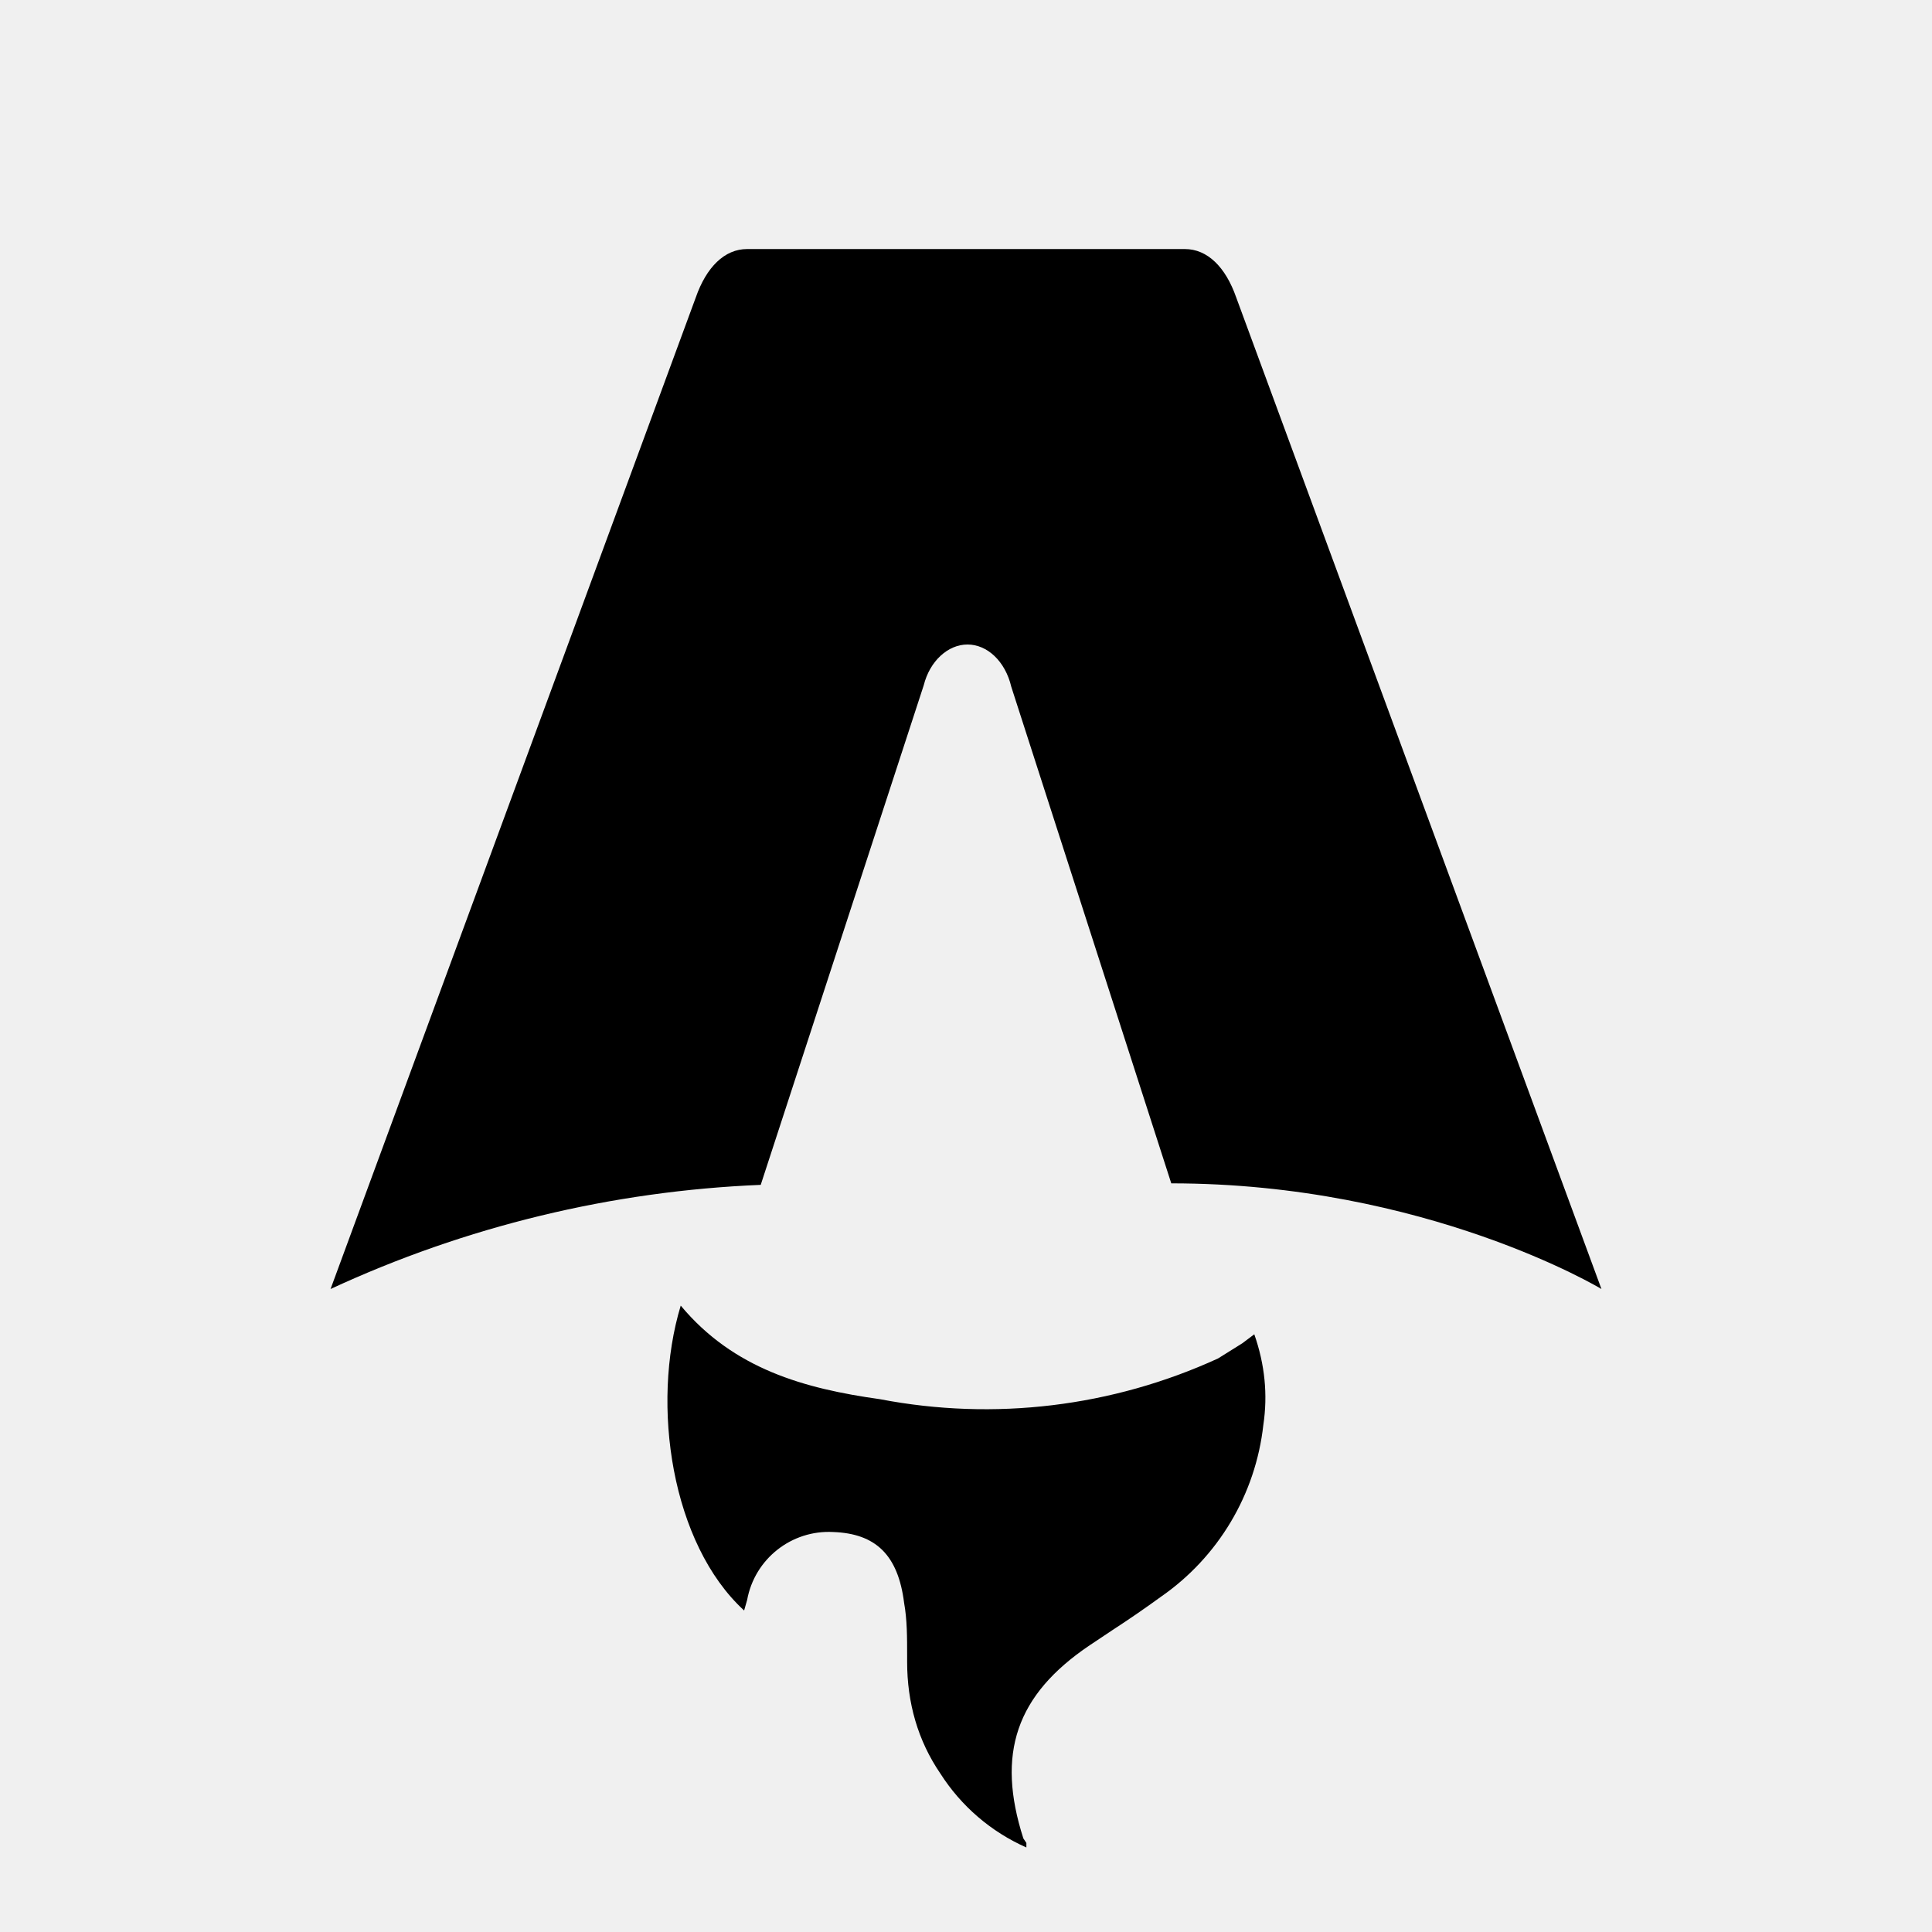
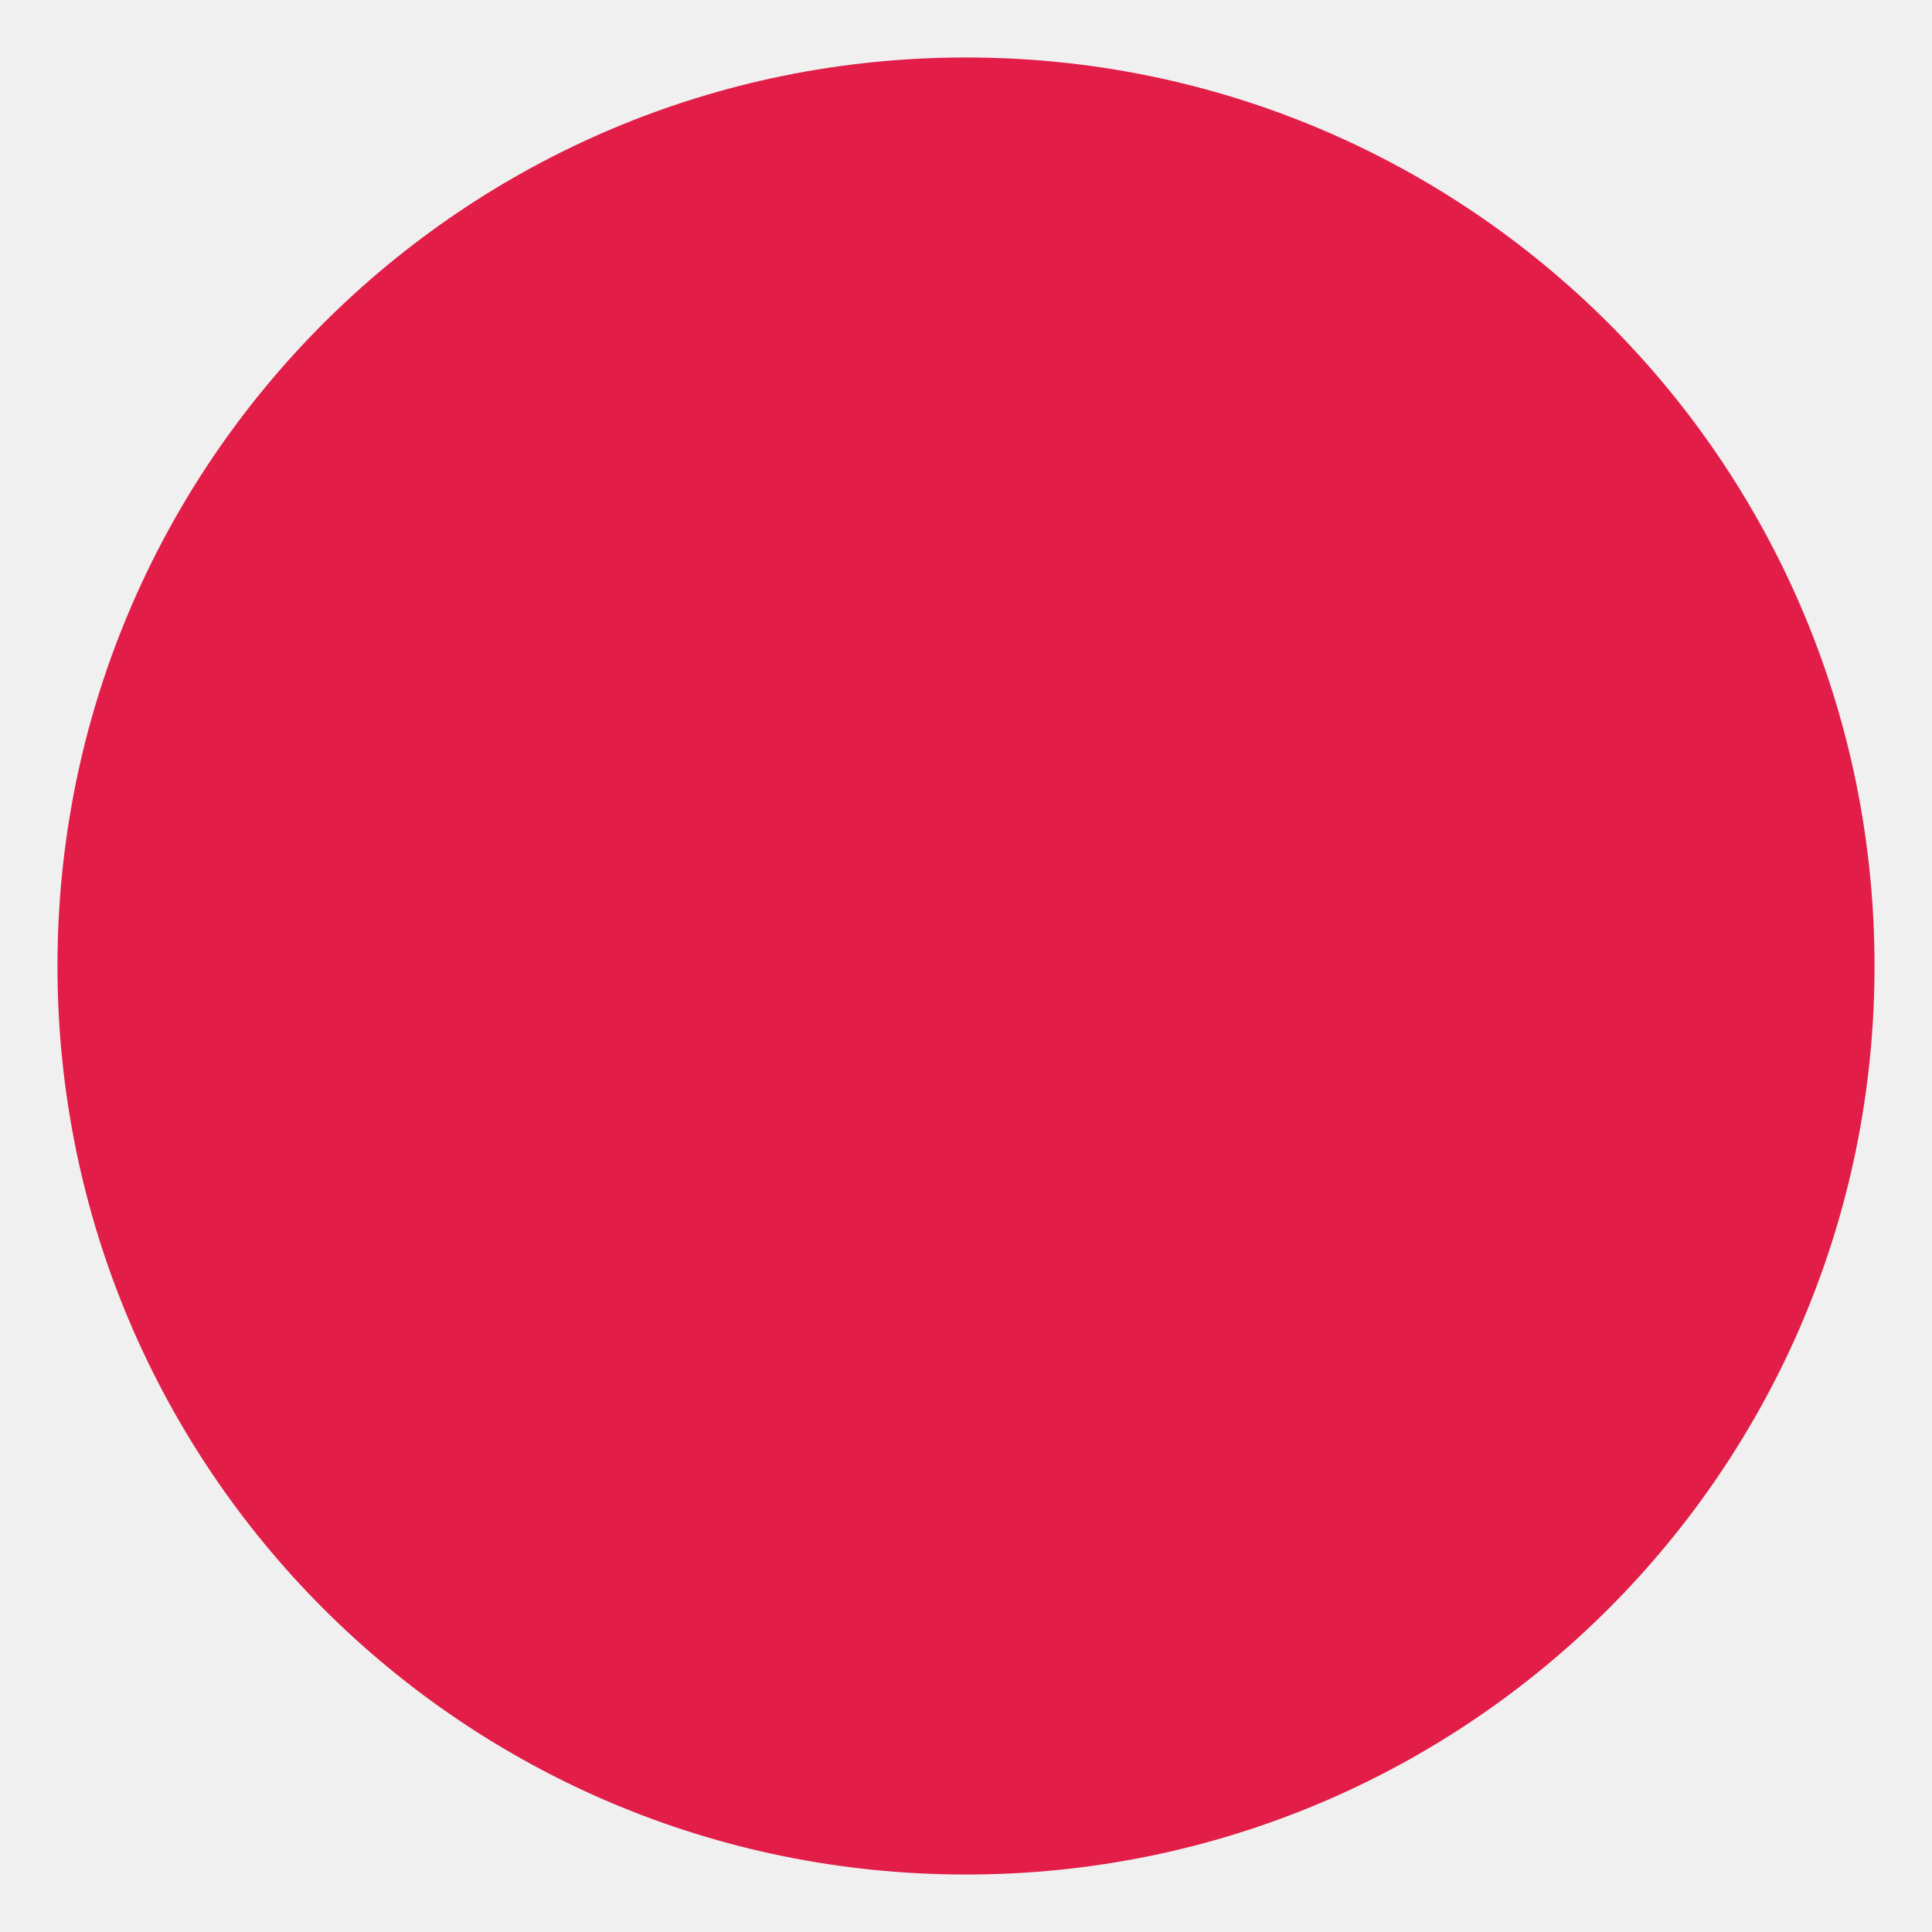
- <svg xmlns="http://www.w3.org/2000/svg" fill="none" viewBox="0 0 128 128">
-   <path d="M50.4 78.5a75.1 75.1 0 0 0-28.5 6.9l24.2-65.7c.7-2 1.9-3.2 3.4-3.2h29c1.5 0 2.7 1.2 3.4 3.2l24.2 65.7s-11.6-7-28.5-7L67 45.5c-.4-1.7-1.6-2.8-2.9-2.8-1.3 0-2.5 1.1-2.9 2.7L50.4 78.5Zm-1.1 28.2Zm-4.2-20.2c-2 6.6-.6 15.8 4.2 20.2a17.5 17.5 0 0 1 .2-.7 5.5 5.5 0 0 1 5.7-4.5c2.8.1 4.3 1.5 4.7 4.7.2 1.1.2 2.3.2 3.5v.4c0 2.7.7 5.2 2.2 7.4a13 13 0 0 0 5.7 4.9v-.3l-.2-.3c-1.8-5.6-.5-9.5 4.4-12.8l1.5-1a73 73 0 0 0 3.2-2.2 16 16 0 0 0 6.8-11.4c.3-2 .1-4-.6-6l-.8.6-1.6 1a37 37 0 0 1-22.4 2.7c-5-.7-9.7-2-13.2-6.2Z" />
+ <svg xmlns="http://www.w3.org/2000/svg" version="1.2" viewBox="0 0 400 400" width="400" height="400">
  <style>
-         path { fill: #000; }
-         @media (prefers-color-scheme: dark) {
-             path { fill: #FFF; }
-         }
-     </style>
+ 		.s0 { fill: #e11d48 } 
+ 	</style>
+   <path id="Shape 1" fill-rule="evenodd" class="s0" d="m200 388.1c-104 0-188.1-84.1-188.1-188.1 0-104 84.1-188.1 188.1-188.1 104 0 188.1 84.1 188.1 188.1 0 104-84.1 188.1-188.1 188.1z" />
</svg>
